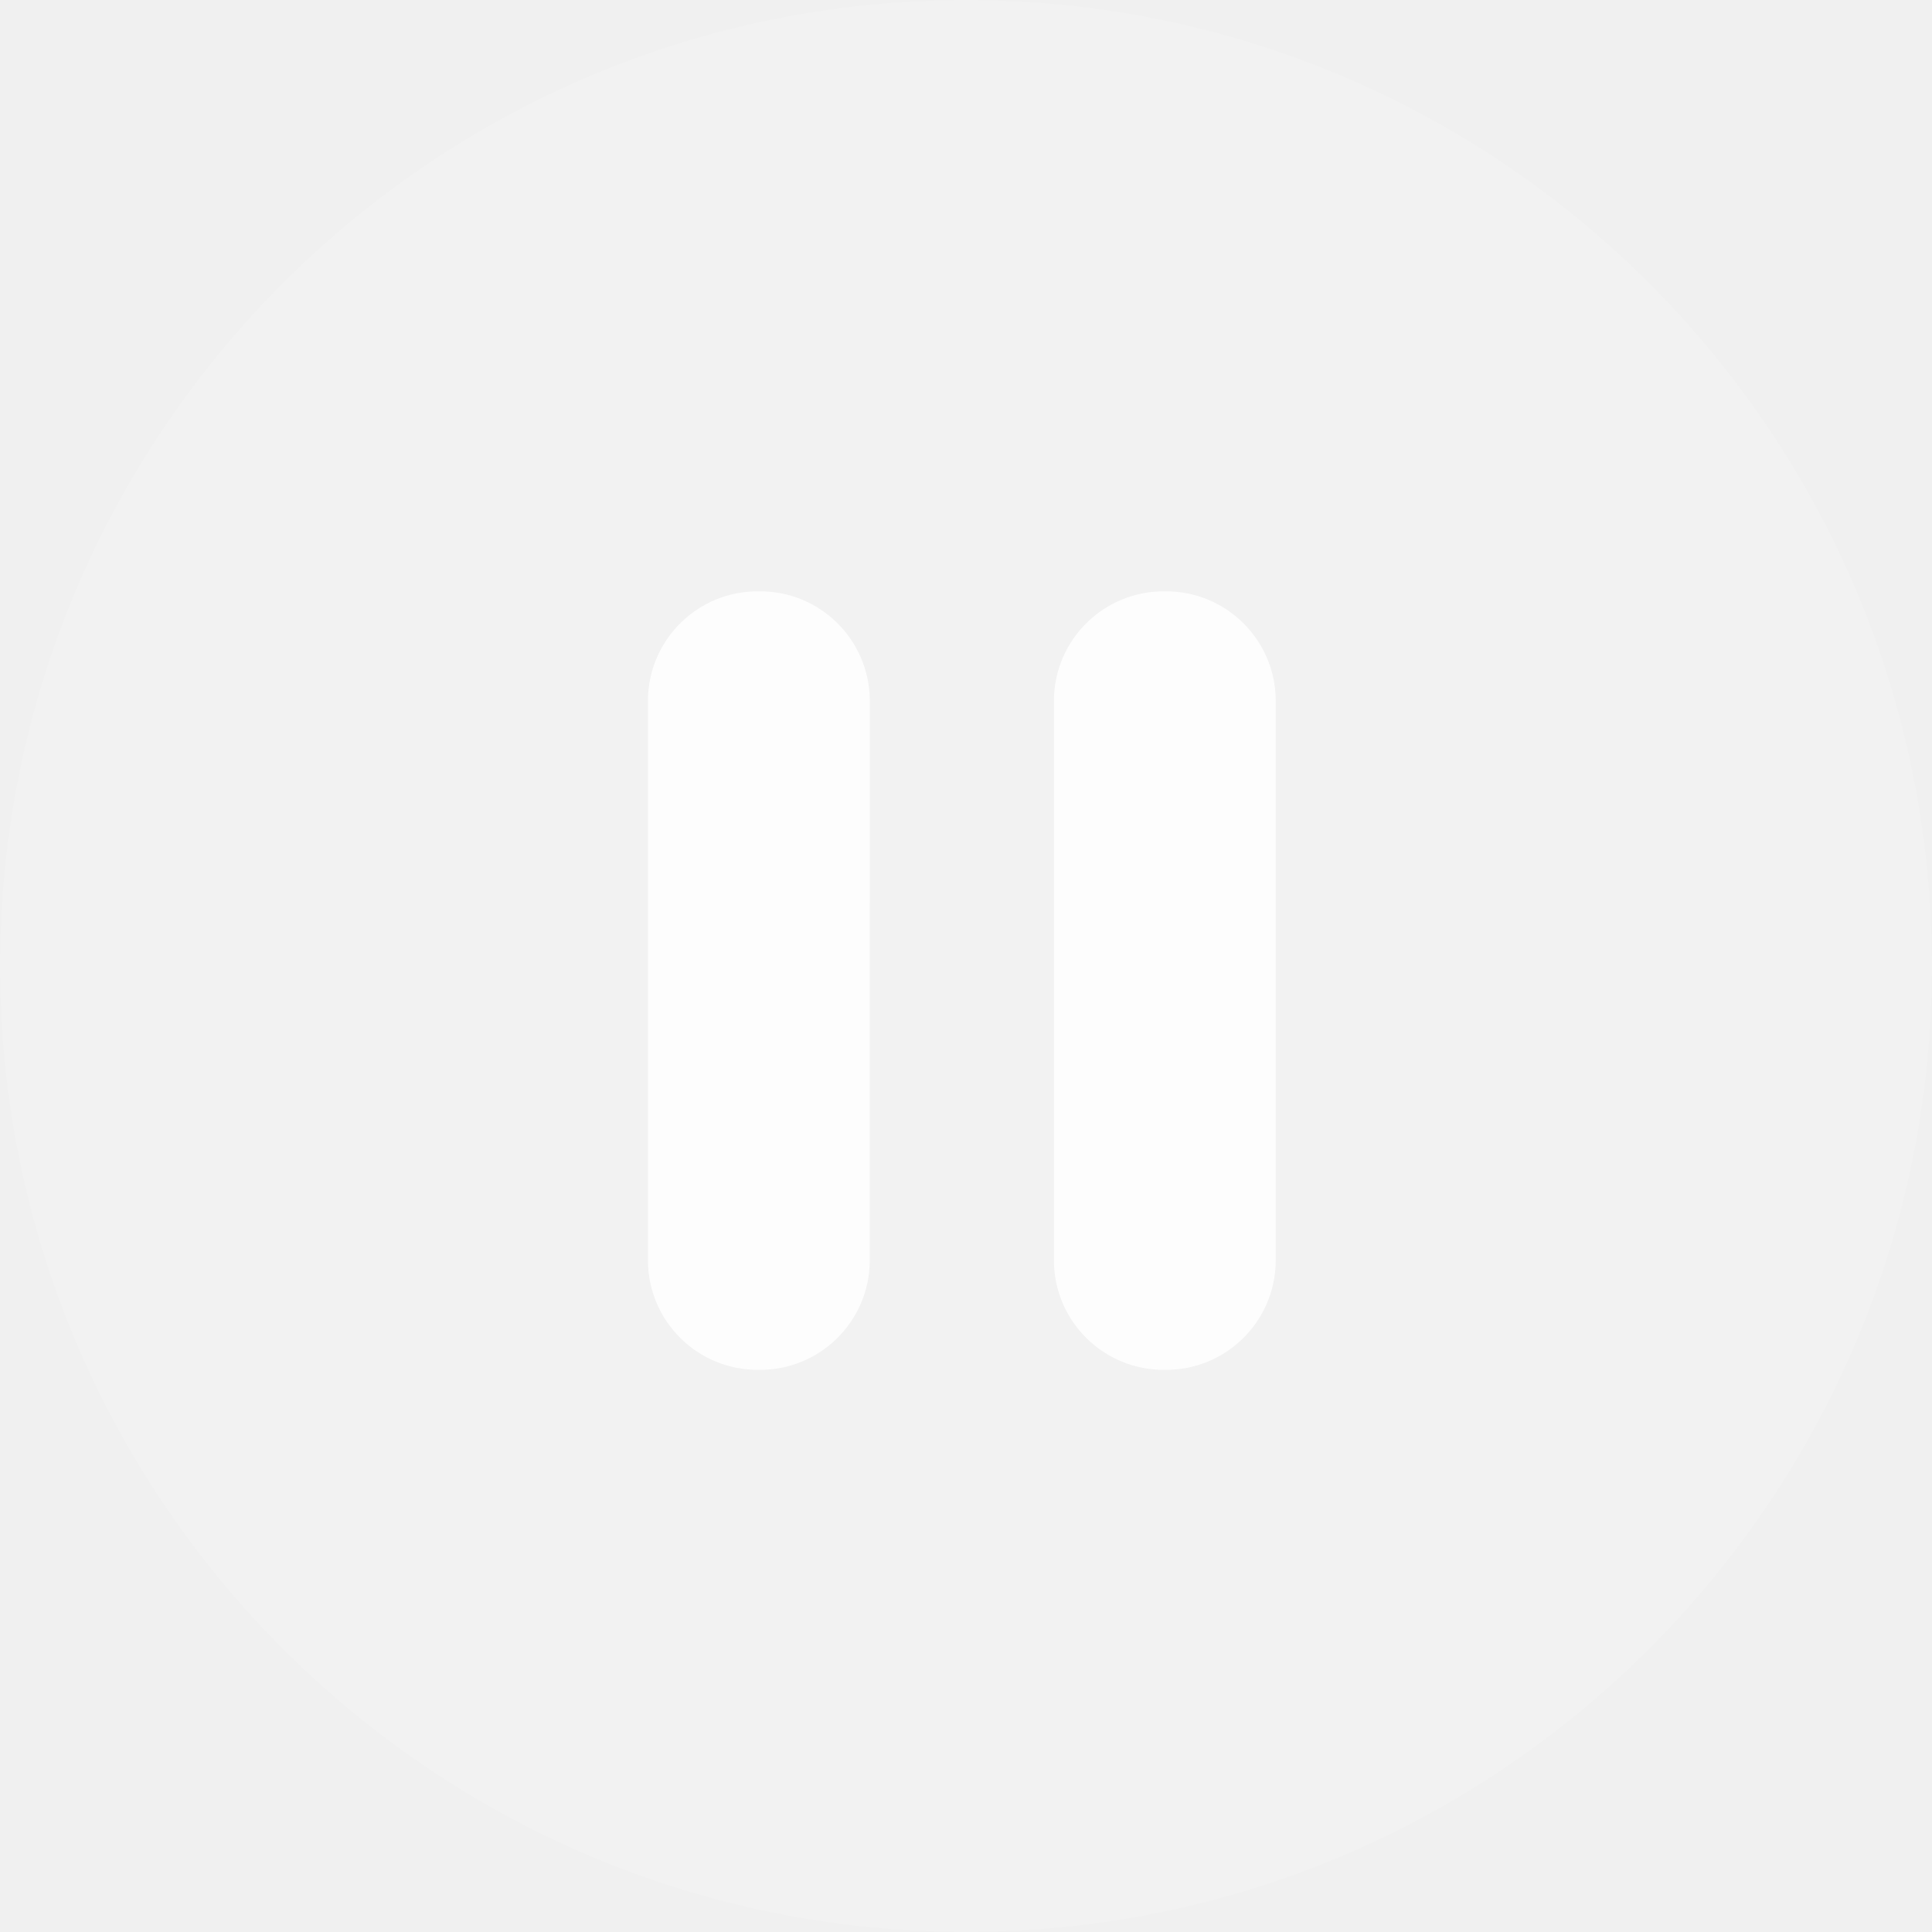
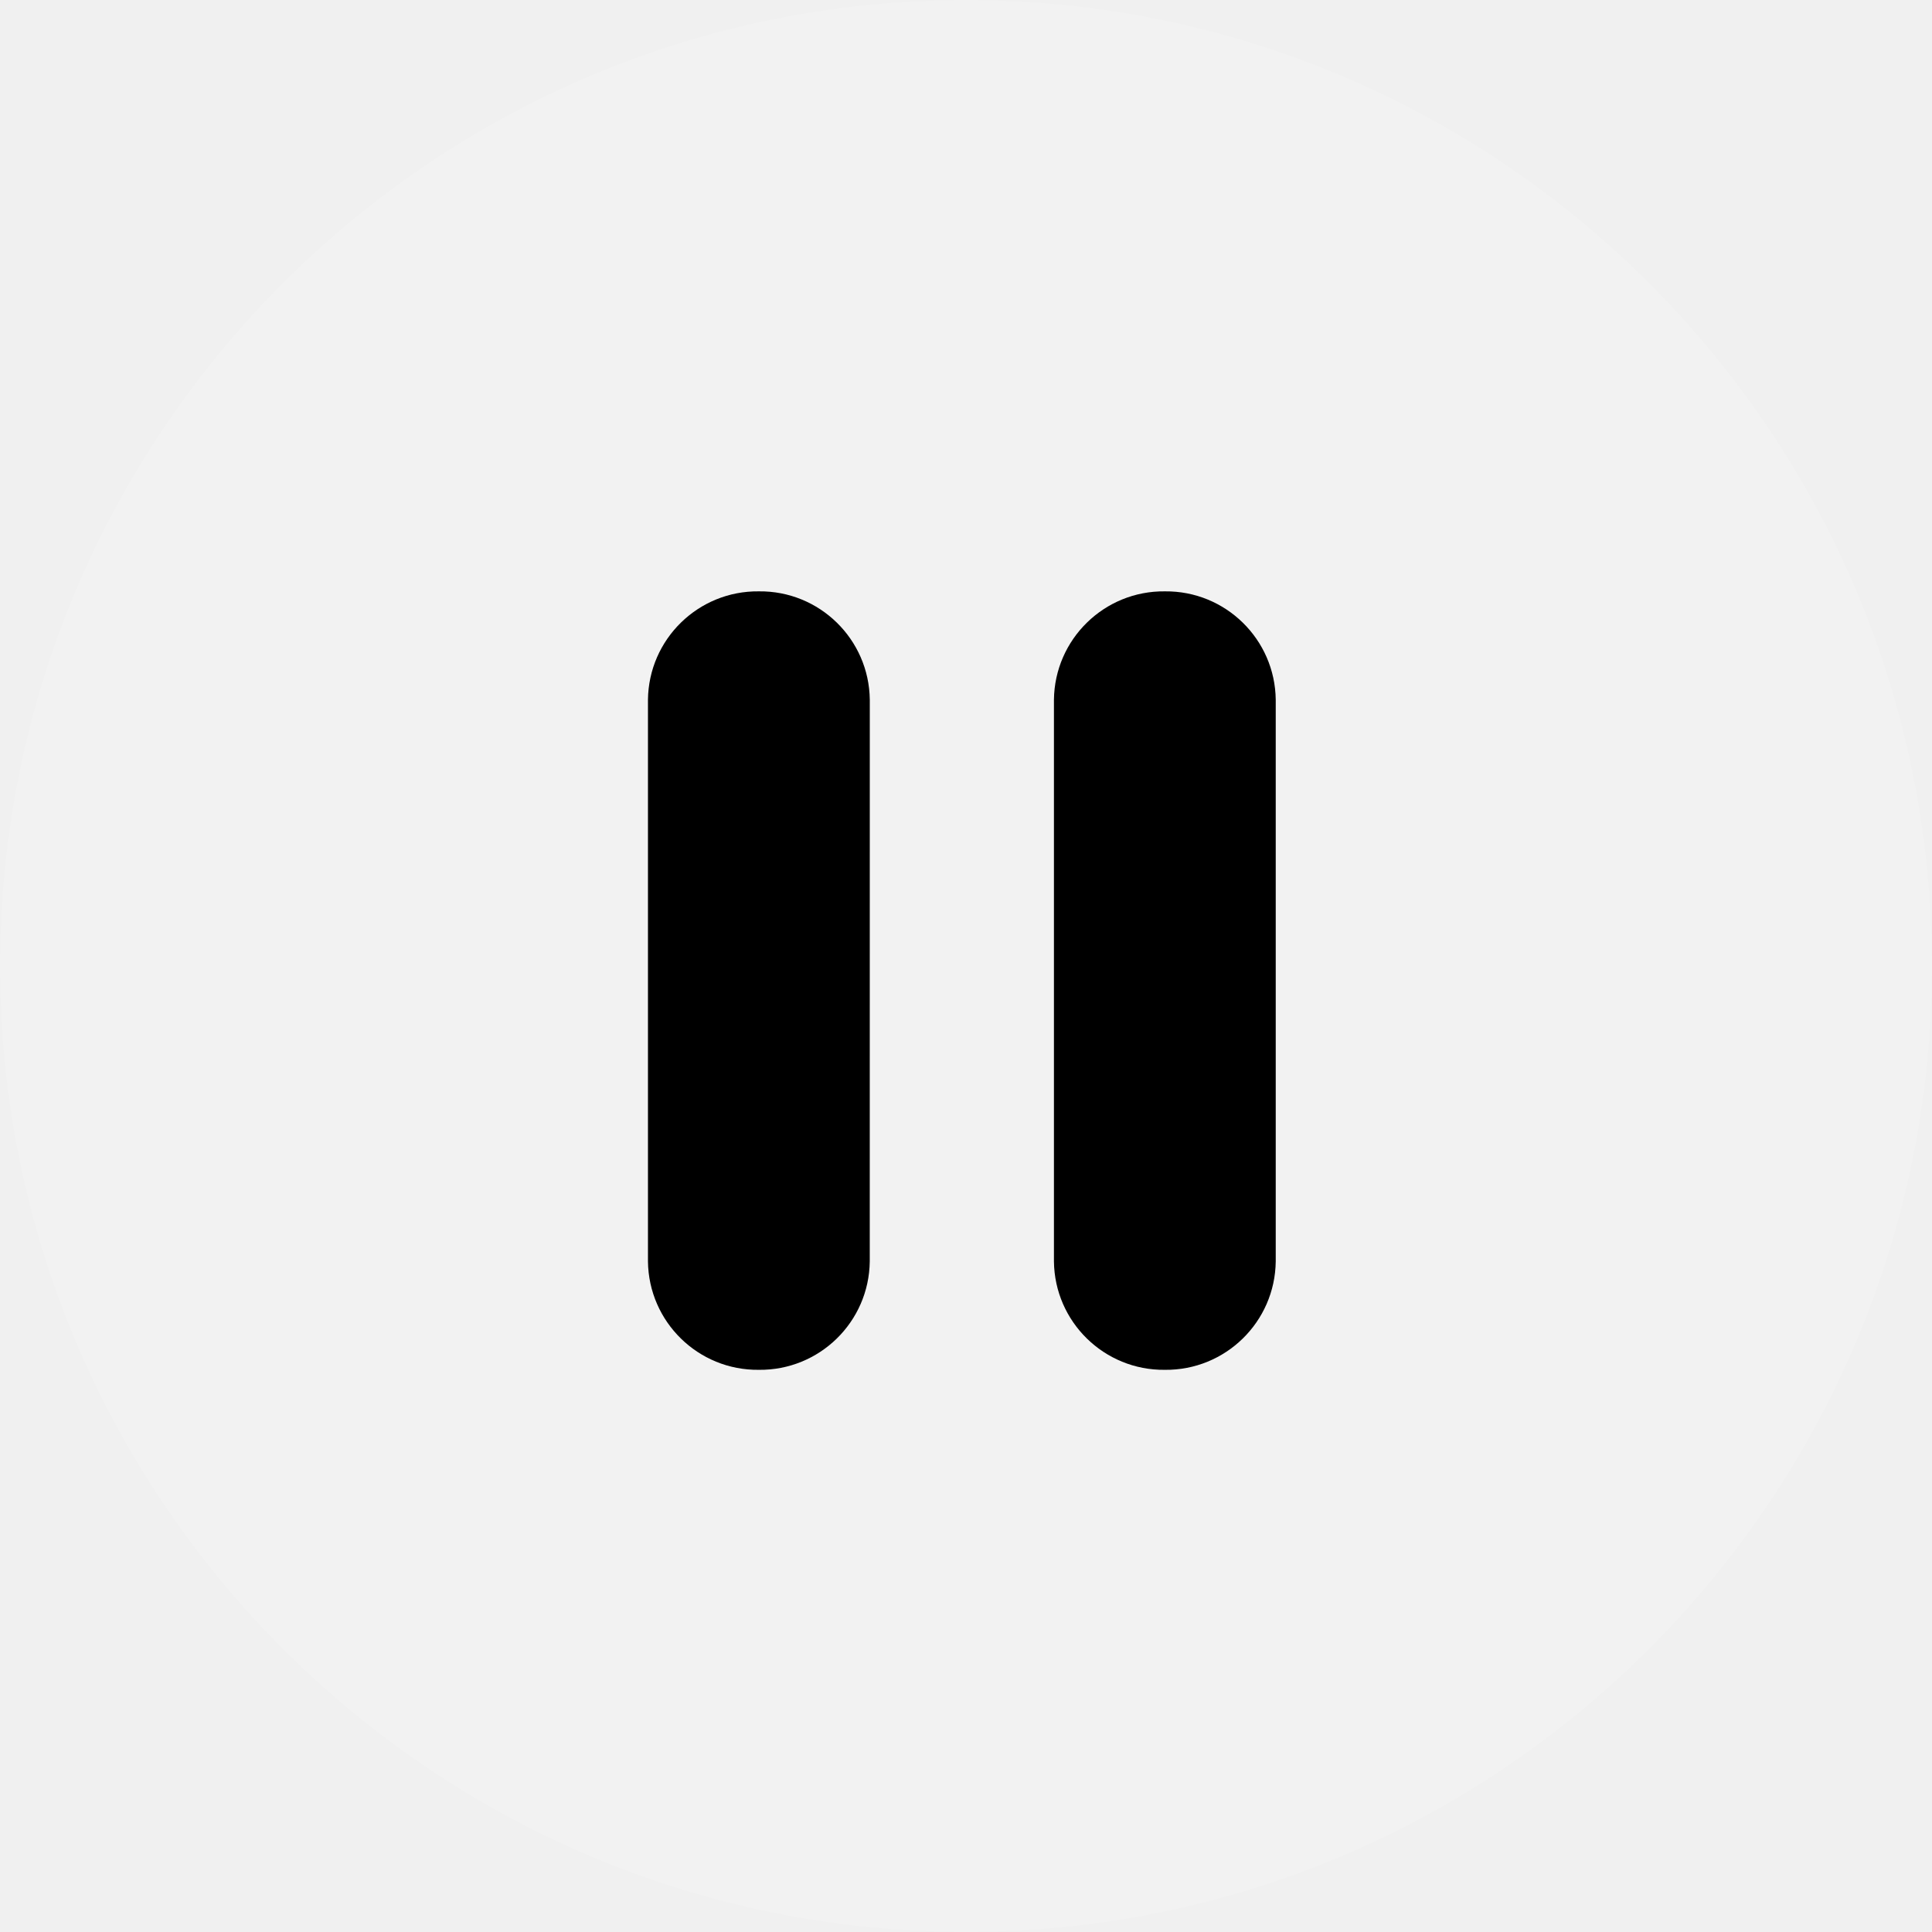
<svg xmlns="http://www.w3.org/2000/svg" id="ico_pause" width="60" height="60" viewBox="0 0 60 60">
  <defs>
-     <style>
-             .cls-2{fill:#fff;opacity:.87}
-         </style>
-   </defs>
+     </defs>
  <circle id="타원_4" cx="30" cy="30" r="30" fill="#fff" opacity="0.11" />
  <path id="패스_33" d="M11.616 20.809a3.406 3.406 0 0 1-3.444 3.367 3.406 3.406 0 0 1-3.444-3.367V3.367A3.406 3.406 0 0 1 8.173 0a3.406 3.406 0 0 1 3.444 3.367z" class="cls-2" transform="translate(15.395 18.365)" />
  <path id="패스_34" d="M36.5 20.809a3.406 3.406 0 0 1-3.444 3.367 3.406 3.406 0 0 1-3.444-3.367V3.367A3.407 3.407 0 0 1 33.059 0 3.406 3.406 0 0 1 36.5 3.367z" class="cls-2" transform="translate(3.119 18.365)" />
</svg>
